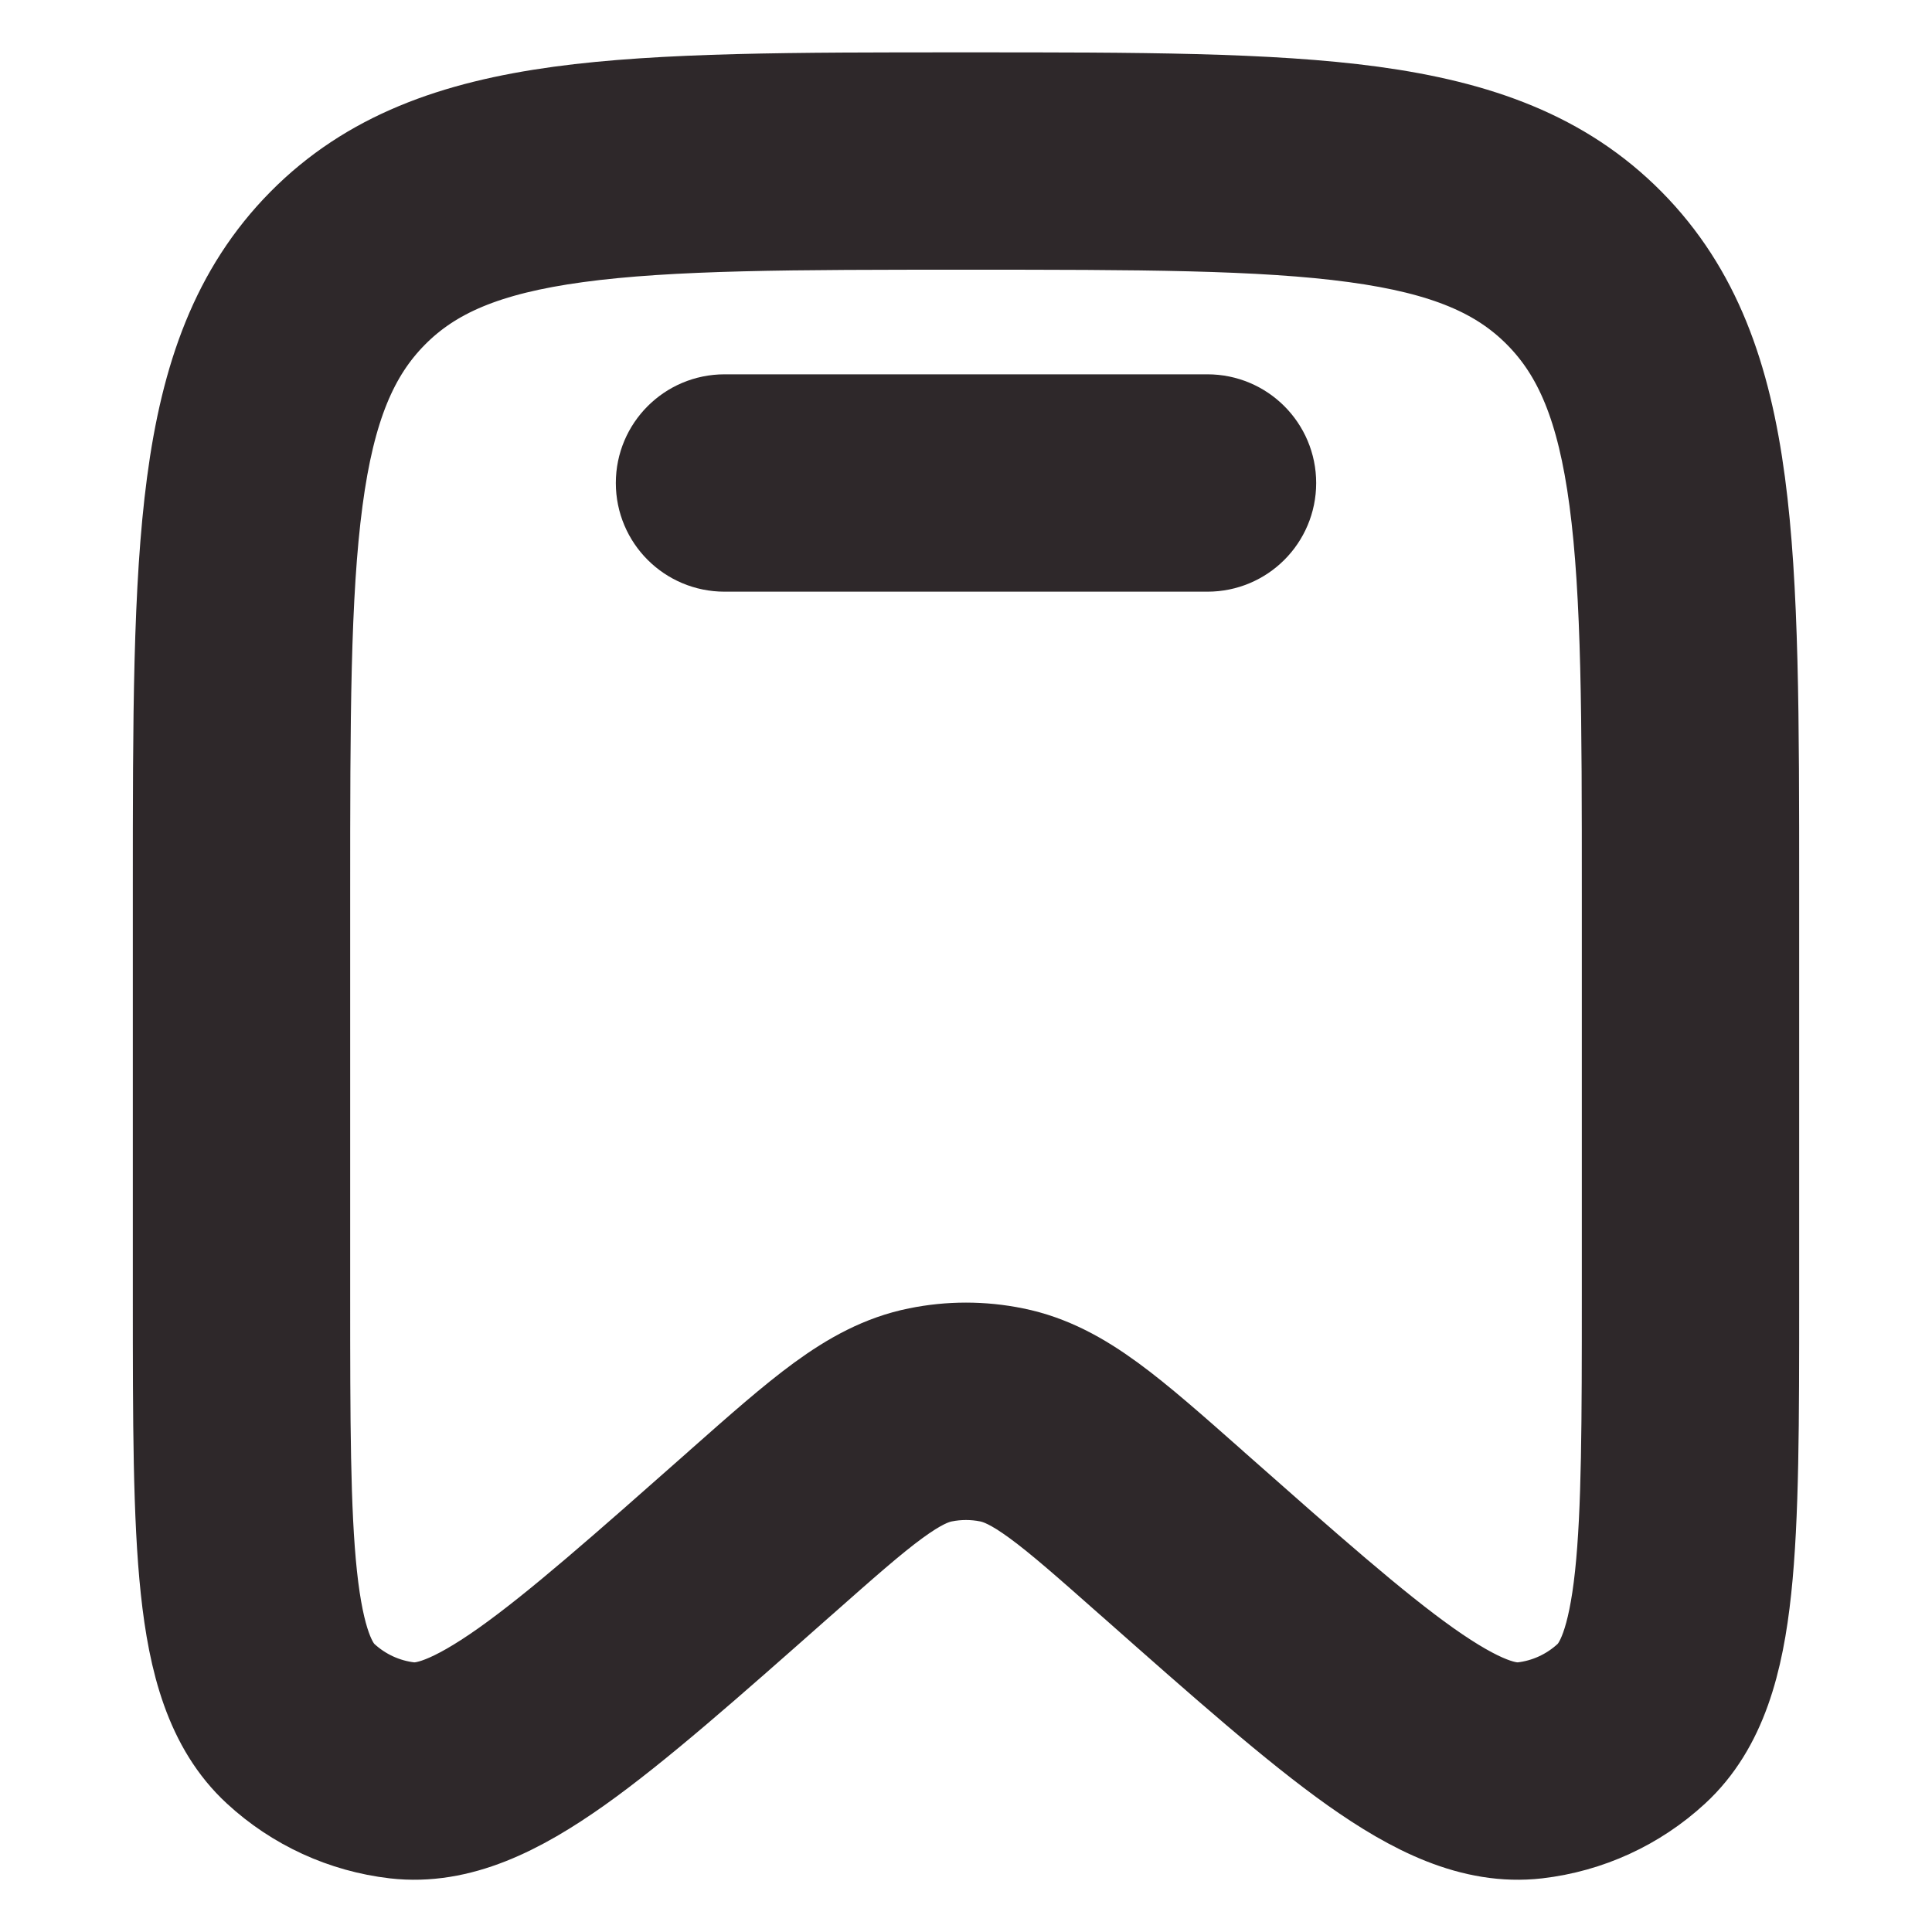
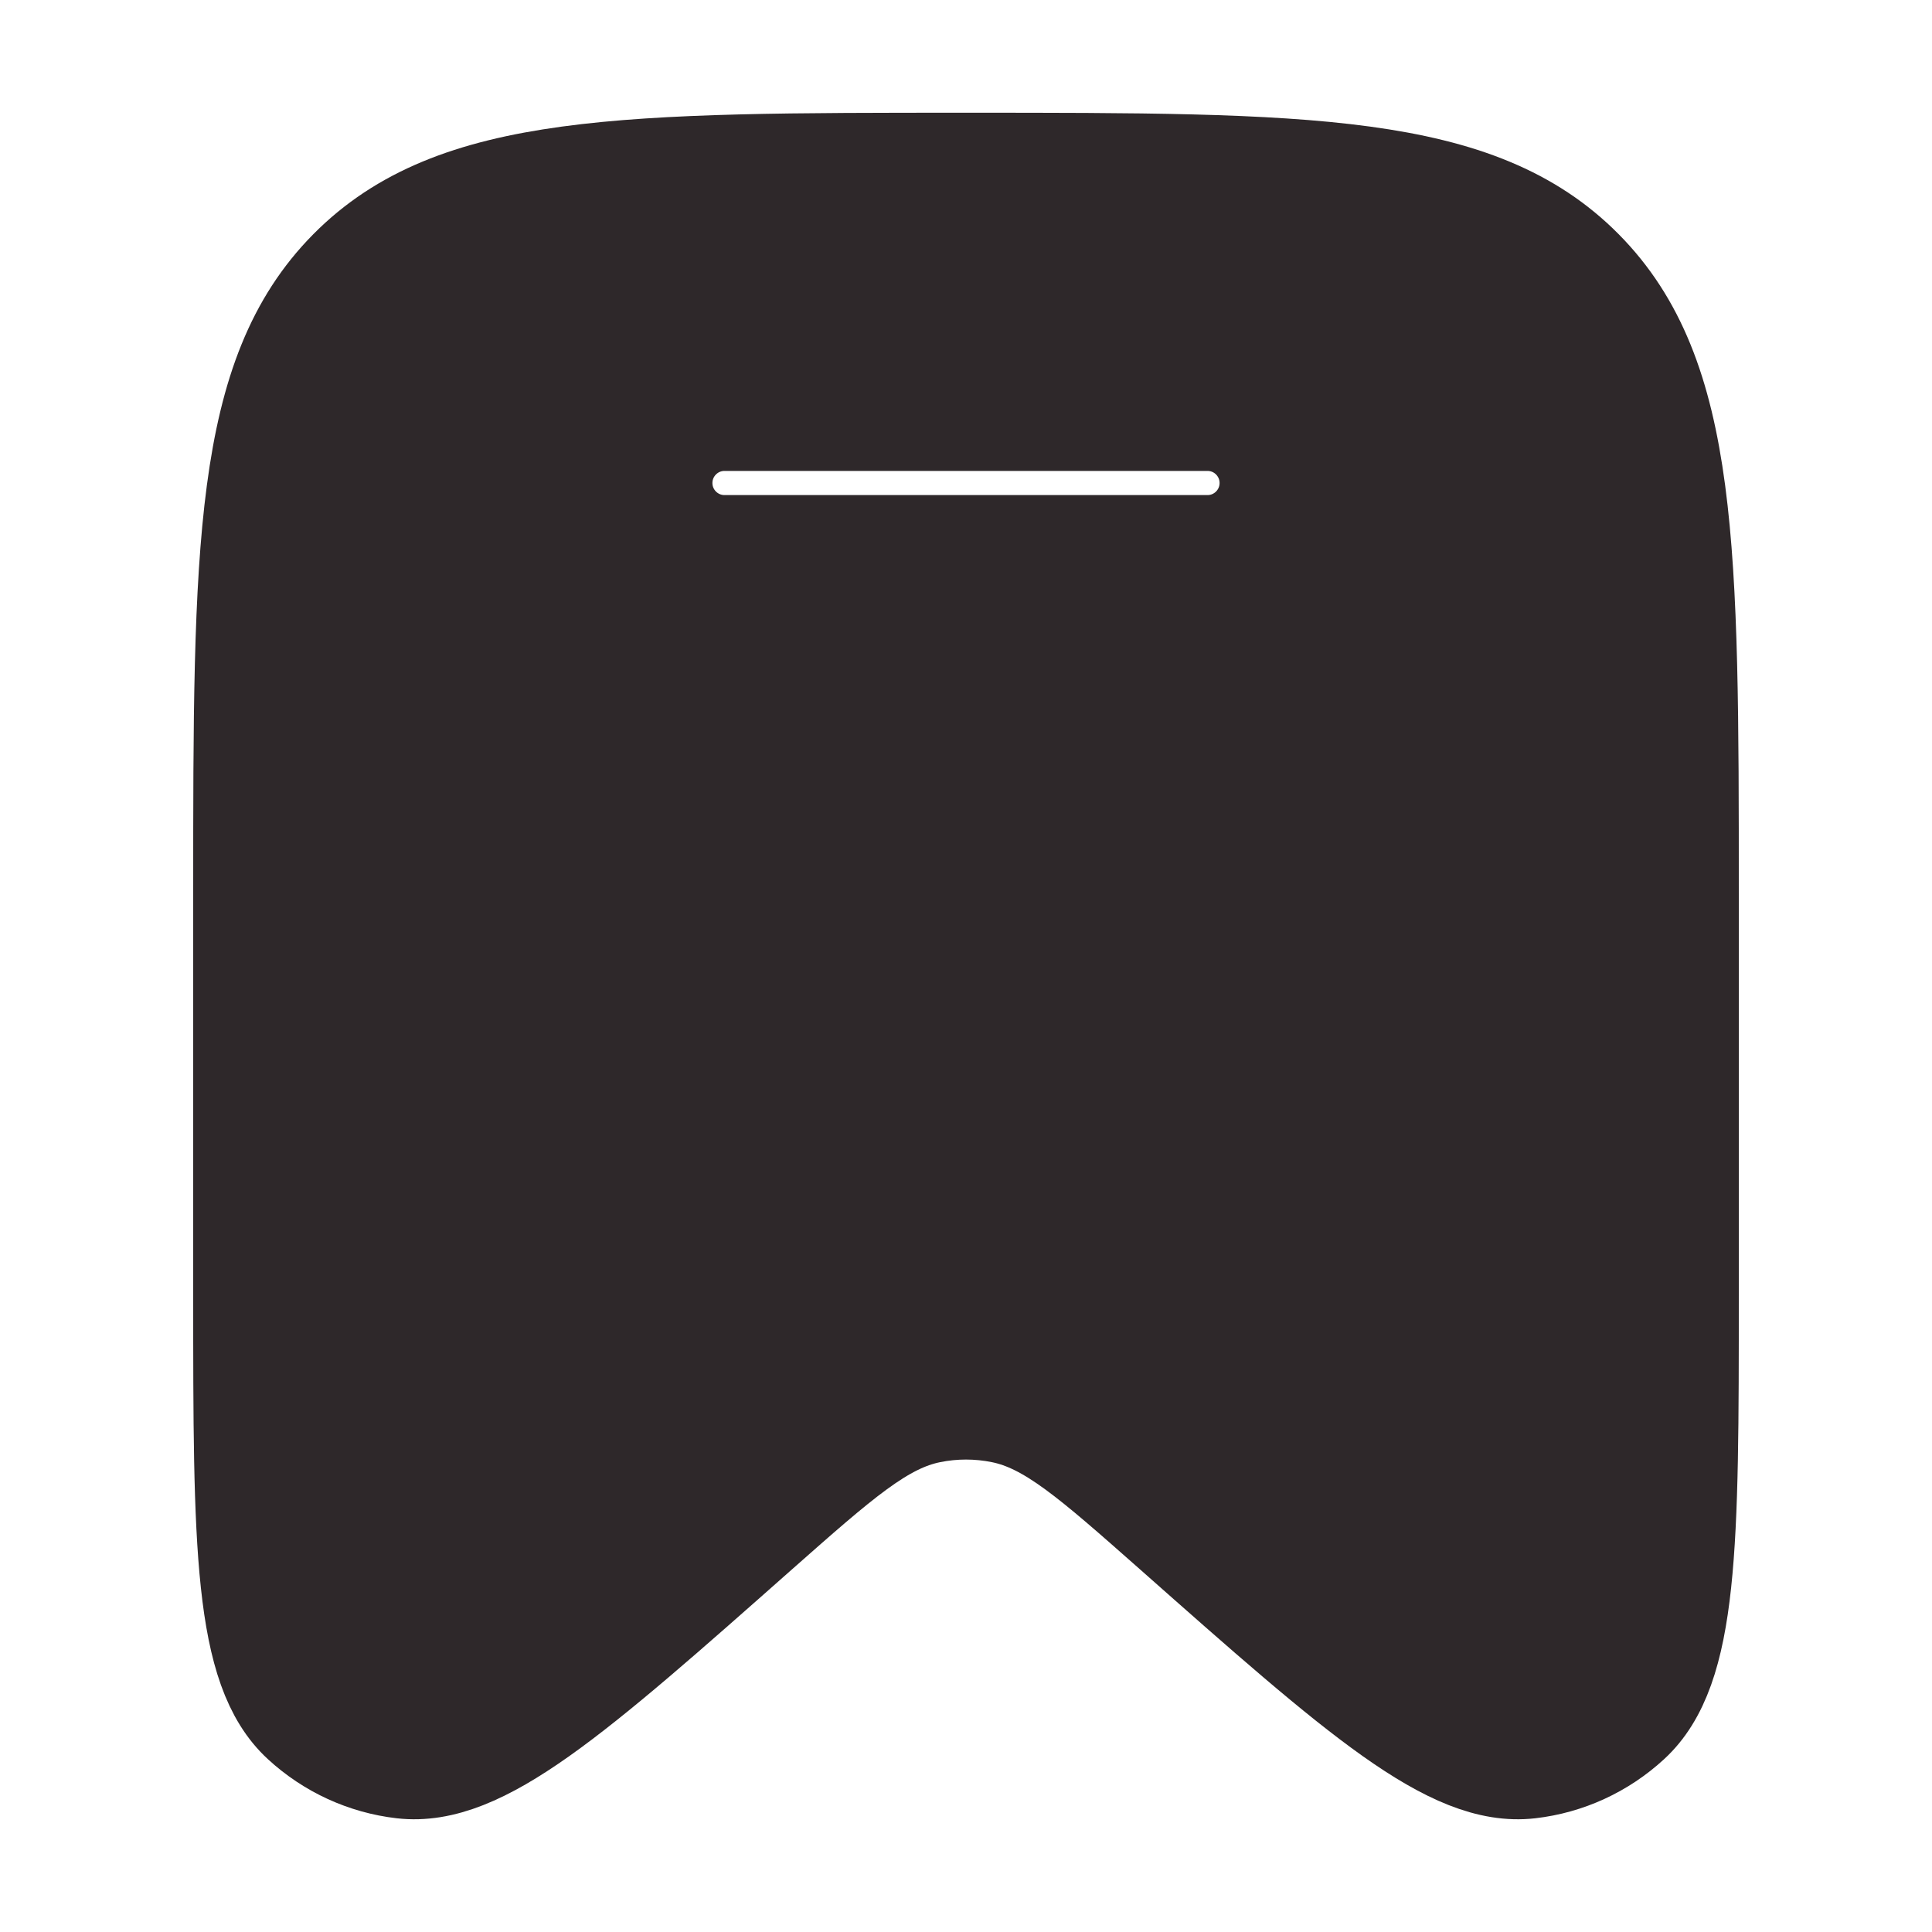
<svg xmlns="http://www.w3.org/2000/svg" width="24" height="24" viewBox="0 0 20 20" stroke="#2E282A">
-   <path d="M7.5 4.375C7.155 4.375 6.875 4.655 6.875 5C6.875 5.346 7.155 5.625 7.5 5.625H12.5C12.845 5.625 13.125 5.346 13.125 5C13.125 4.655 12.845 4.375 12.5 4.375H7.5Z" fill="#2E282A" />
-   <path fill-rule="evenodd" clip-rule="evenodd" d="M9.952 1.042C8.225 1.042 6.864 1.042 5.801 1.186C4.709 1.335 3.838 1.646 3.154 2.338C2.471 3.029 2.164 3.906 2.018 5.006C1.875 6.08 1.875 7.454 1.875 9.201V13.45C1.875 14.706 1.875 15.7 1.955 16.449C2.034 17.189 2.204 17.857 2.688 18.303C3.077 18.662 3.568 18.887 4.093 18.948C4.749 19.023 5.362 18.709 5.966 18.282C6.576 17.849 7.317 17.194 8.252 16.367L8.283 16.34C8.716 15.957 9.009 15.698 9.254 15.519C9.491 15.346 9.635 15.283 9.757 15.259C9.917 15.227 10.083 15.227 10.243 15.259C10.365 15.283 10.509 15.346 10.746 15.519C10.991 15.698 11.284 15.957 11.717 16.34L11.748 16.367C12.683 17.194 13.424 17.849 14.034 18.282C14.638 18.709 15.251 19.023 15.907 18.948C16.432 18.887 16.923 18.662 17.312 18.303C17.796 17.857 17.966 17.189 18.045 16.449C18.125 15.7 18.125 14.706 18.125 13.45V9.201C18.125 7.454 18.125 6.08 17.982 5.006C17.836 3.906 17.529 3.029 16.846 2.338C16.162 1.646 15.291 1.335 14.199 1.186C13.136 1.042 11.775 1.042 10.048 1.042H9.952ZM4.043 3.217C4.457 2.798 5.019 2.554 5.969 2.425C6.939 2.293 8.214 2.292 10 2.292C11.786 2.292 13.061 2.293 14.031 2.425C14.981 2.554 15.543 2.798 15.957 3.217C16.372 3.636 16.615 4.207 16.743 5.171C16.874 6.153 16.875 7.444 16.875 9.248V13.409C16.875 14.715 16.874 15.642 16.802 16.317C16.728 17.008 16.592 17.267 16.465 17.384C16.27 17.564 16.025 17.676 15.765 17.706C15.598 17.725 15.32 17.66 14.757 17.262C14.208 16.873 13.518 16.263 12.546 15.404L12.524 15.384C12.118 15.025 11.781 14.727 11.484 14.51C11.173 14.283 10.859 14.108 10.49 14.034C10.166 13.968 9.834 13.968 9.51 14.034C9.141 14.108 8.827 14.283 8.516 14.51C8.219 14.727 7.882 15.025 7.476 15.384L7.454 15.404C6.482 16.263 5.792 16.873 5.243 17.262C4.68 17.66 4.402 17.725 4.235 17.706C3.975 17.676 3.73 17.564 3.535 17.384C3.408 17.267 3.272 17.008 3.198 16.317C3.126 15.642 3.125 14.715 3.125 13.409V9.248C3.125 7.444 3.126 6.153 3.257 5.171C3.385 4.207 3.628 3.636 4.043 3.217Z" fill="#2E282A" />
+   <path fill-rule="evenodd" clip-rule="evenodd" d="M17.5 9.248V13.409C17.5 15.989 17.5 17.28 16.888 17.843C16.596 18.112 16.228 18.281 15.836 18.326C15.013 18.42 14.053 17.571 12.132 15.871C11.282 15.12 10.858 14.745 10.366 14.646C10.124 14.597 9.875 14.597 9.634 14.646C9.142 14.745 8.718 15.12 7.868 15.871C5.947 17.571 4.987 18.42 4.164 18.326C3.772 18.281 3.404 18.112 3.112 17.843C2.5 17.28 2.5 15.989 2.5 13.409V9.248C2.5 5.674 2.5 3.887 3.598 2.777C4.697 1.667 6.464 1.667 10 1.667C13.536 1.667 15.303 1.667 16.402 2.777C17.5 3.887 17.5 5.674 17.5 9.248ZM6.875 5C6.875 4.655 7.155 4.375 7.5 4.375H12.5C12.845 4.375 13.125 4.655 13.125 5C13.125 5.345 12.845 5.625 12.5 5.625H7.5C7.155 5.625 6.875 5.345 6.875 5Z" fill="#2E282A" />
</svg>
